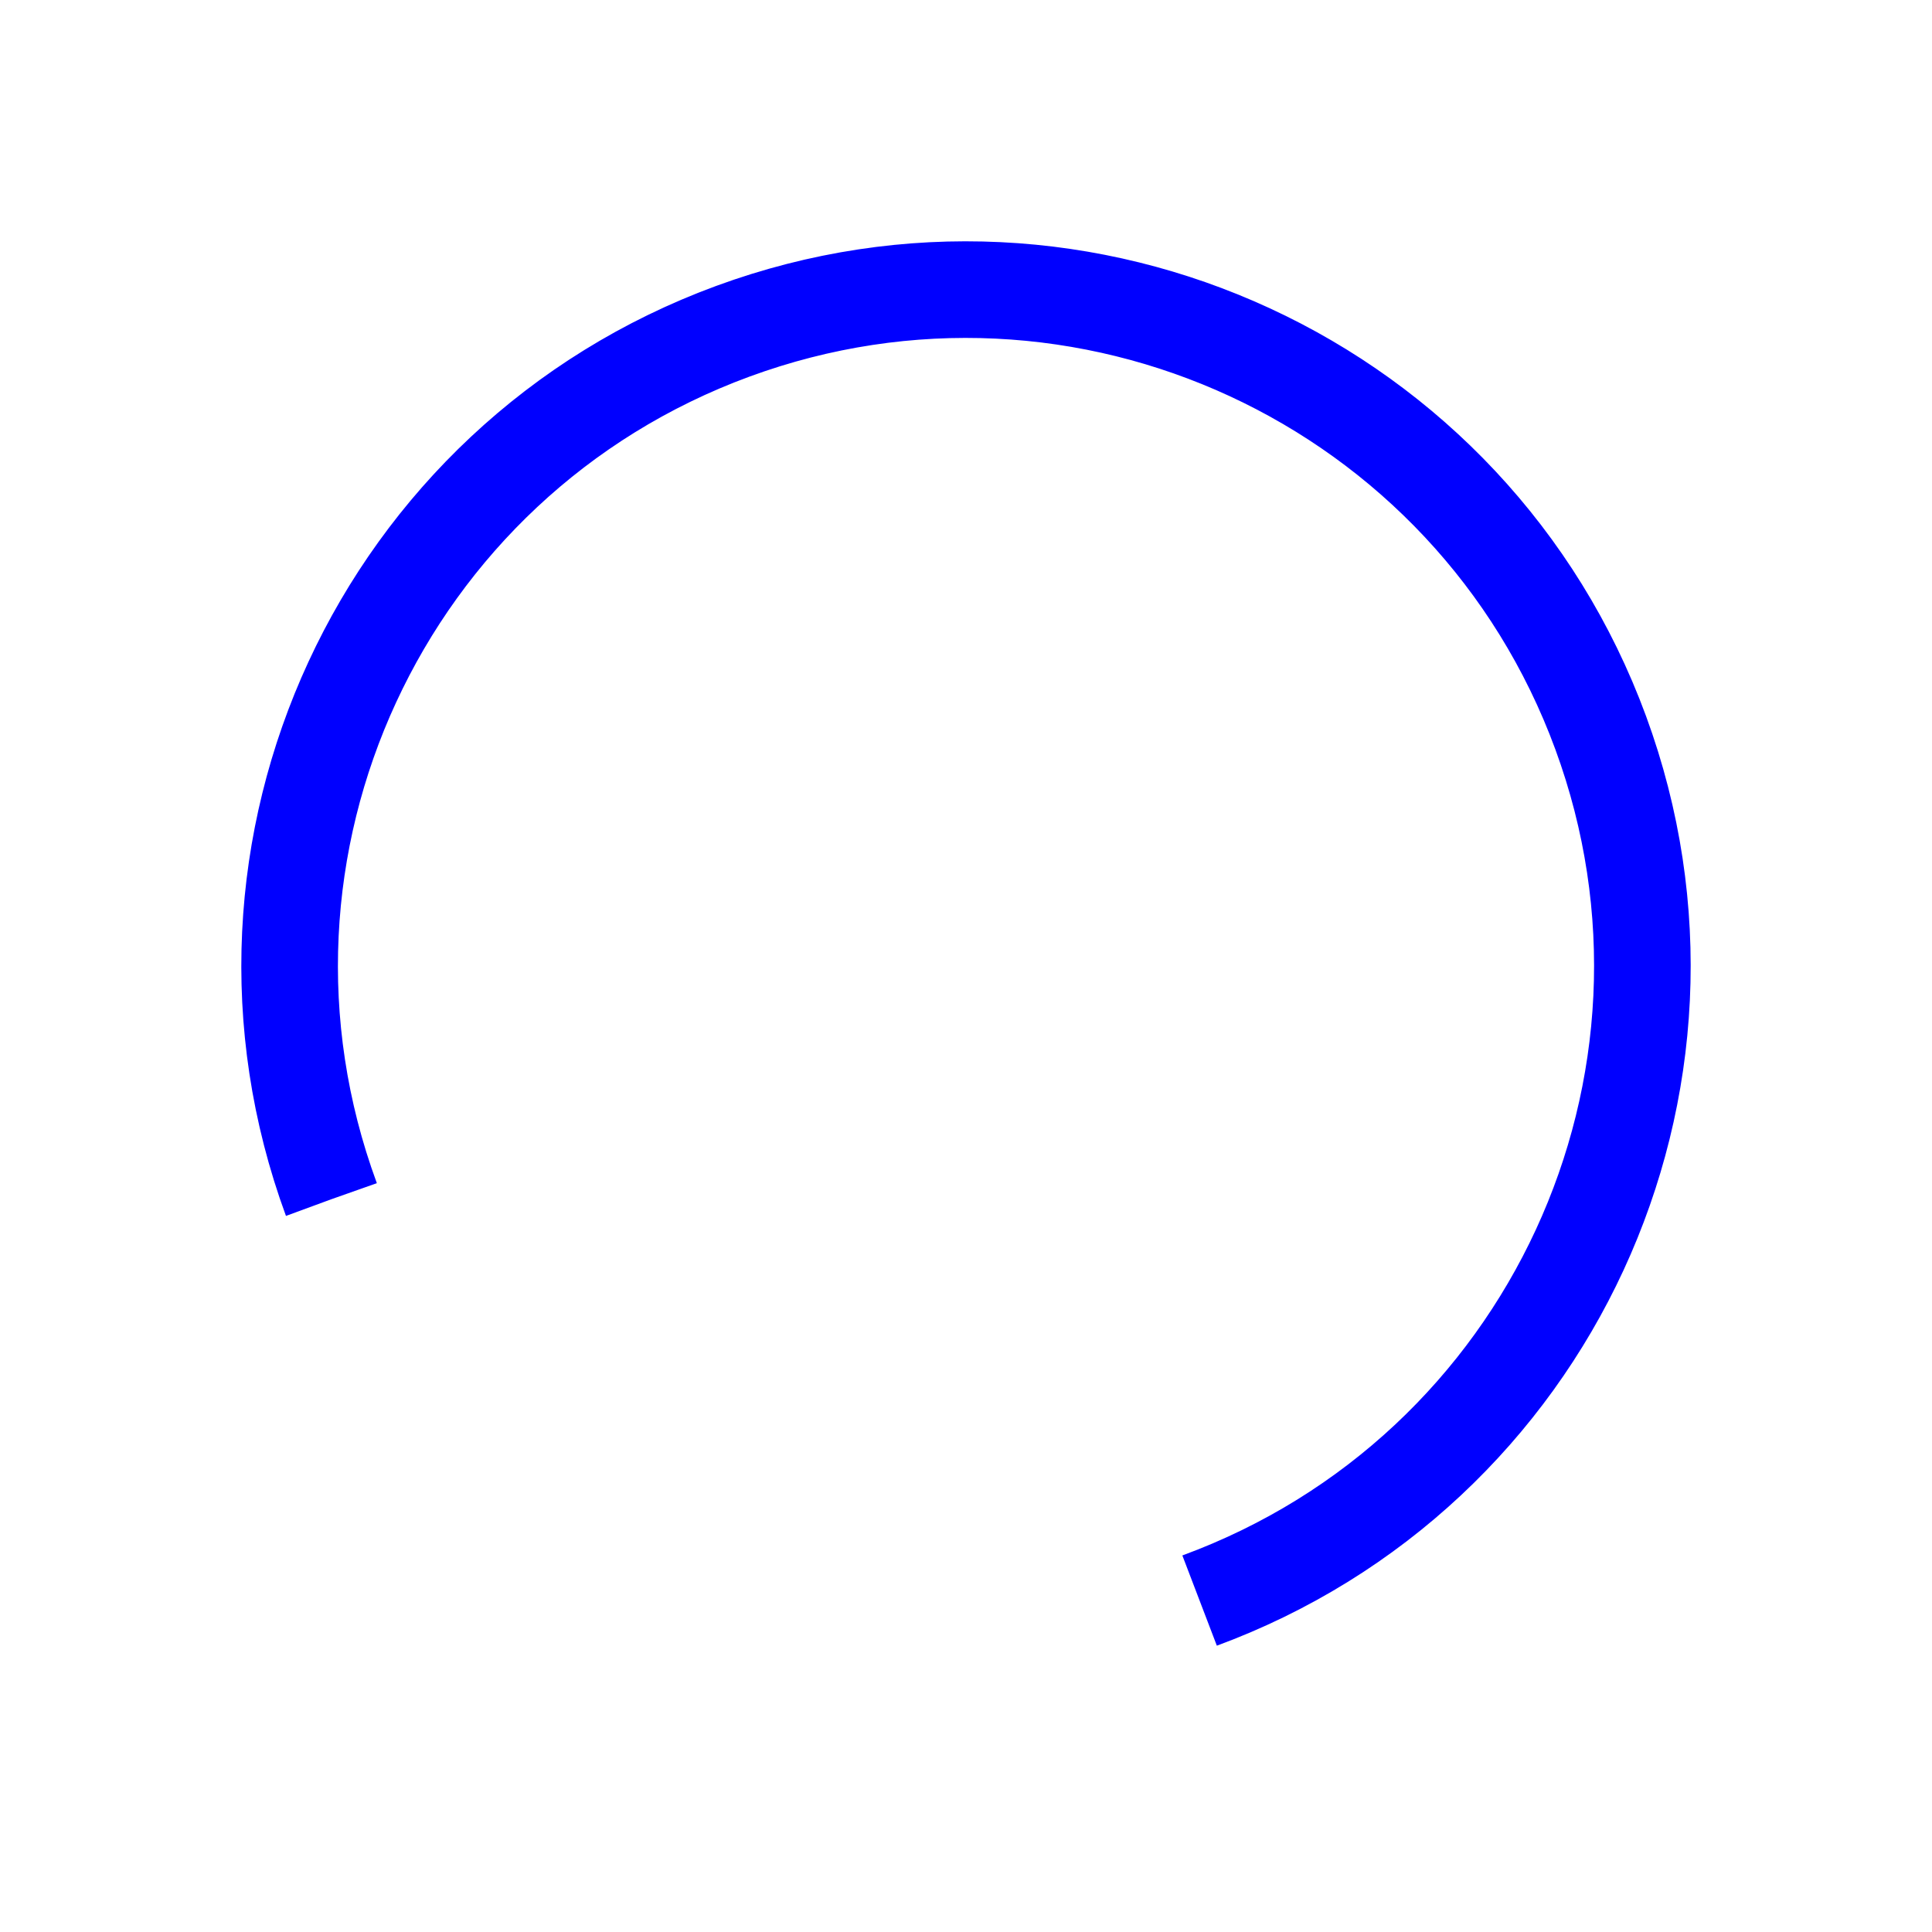
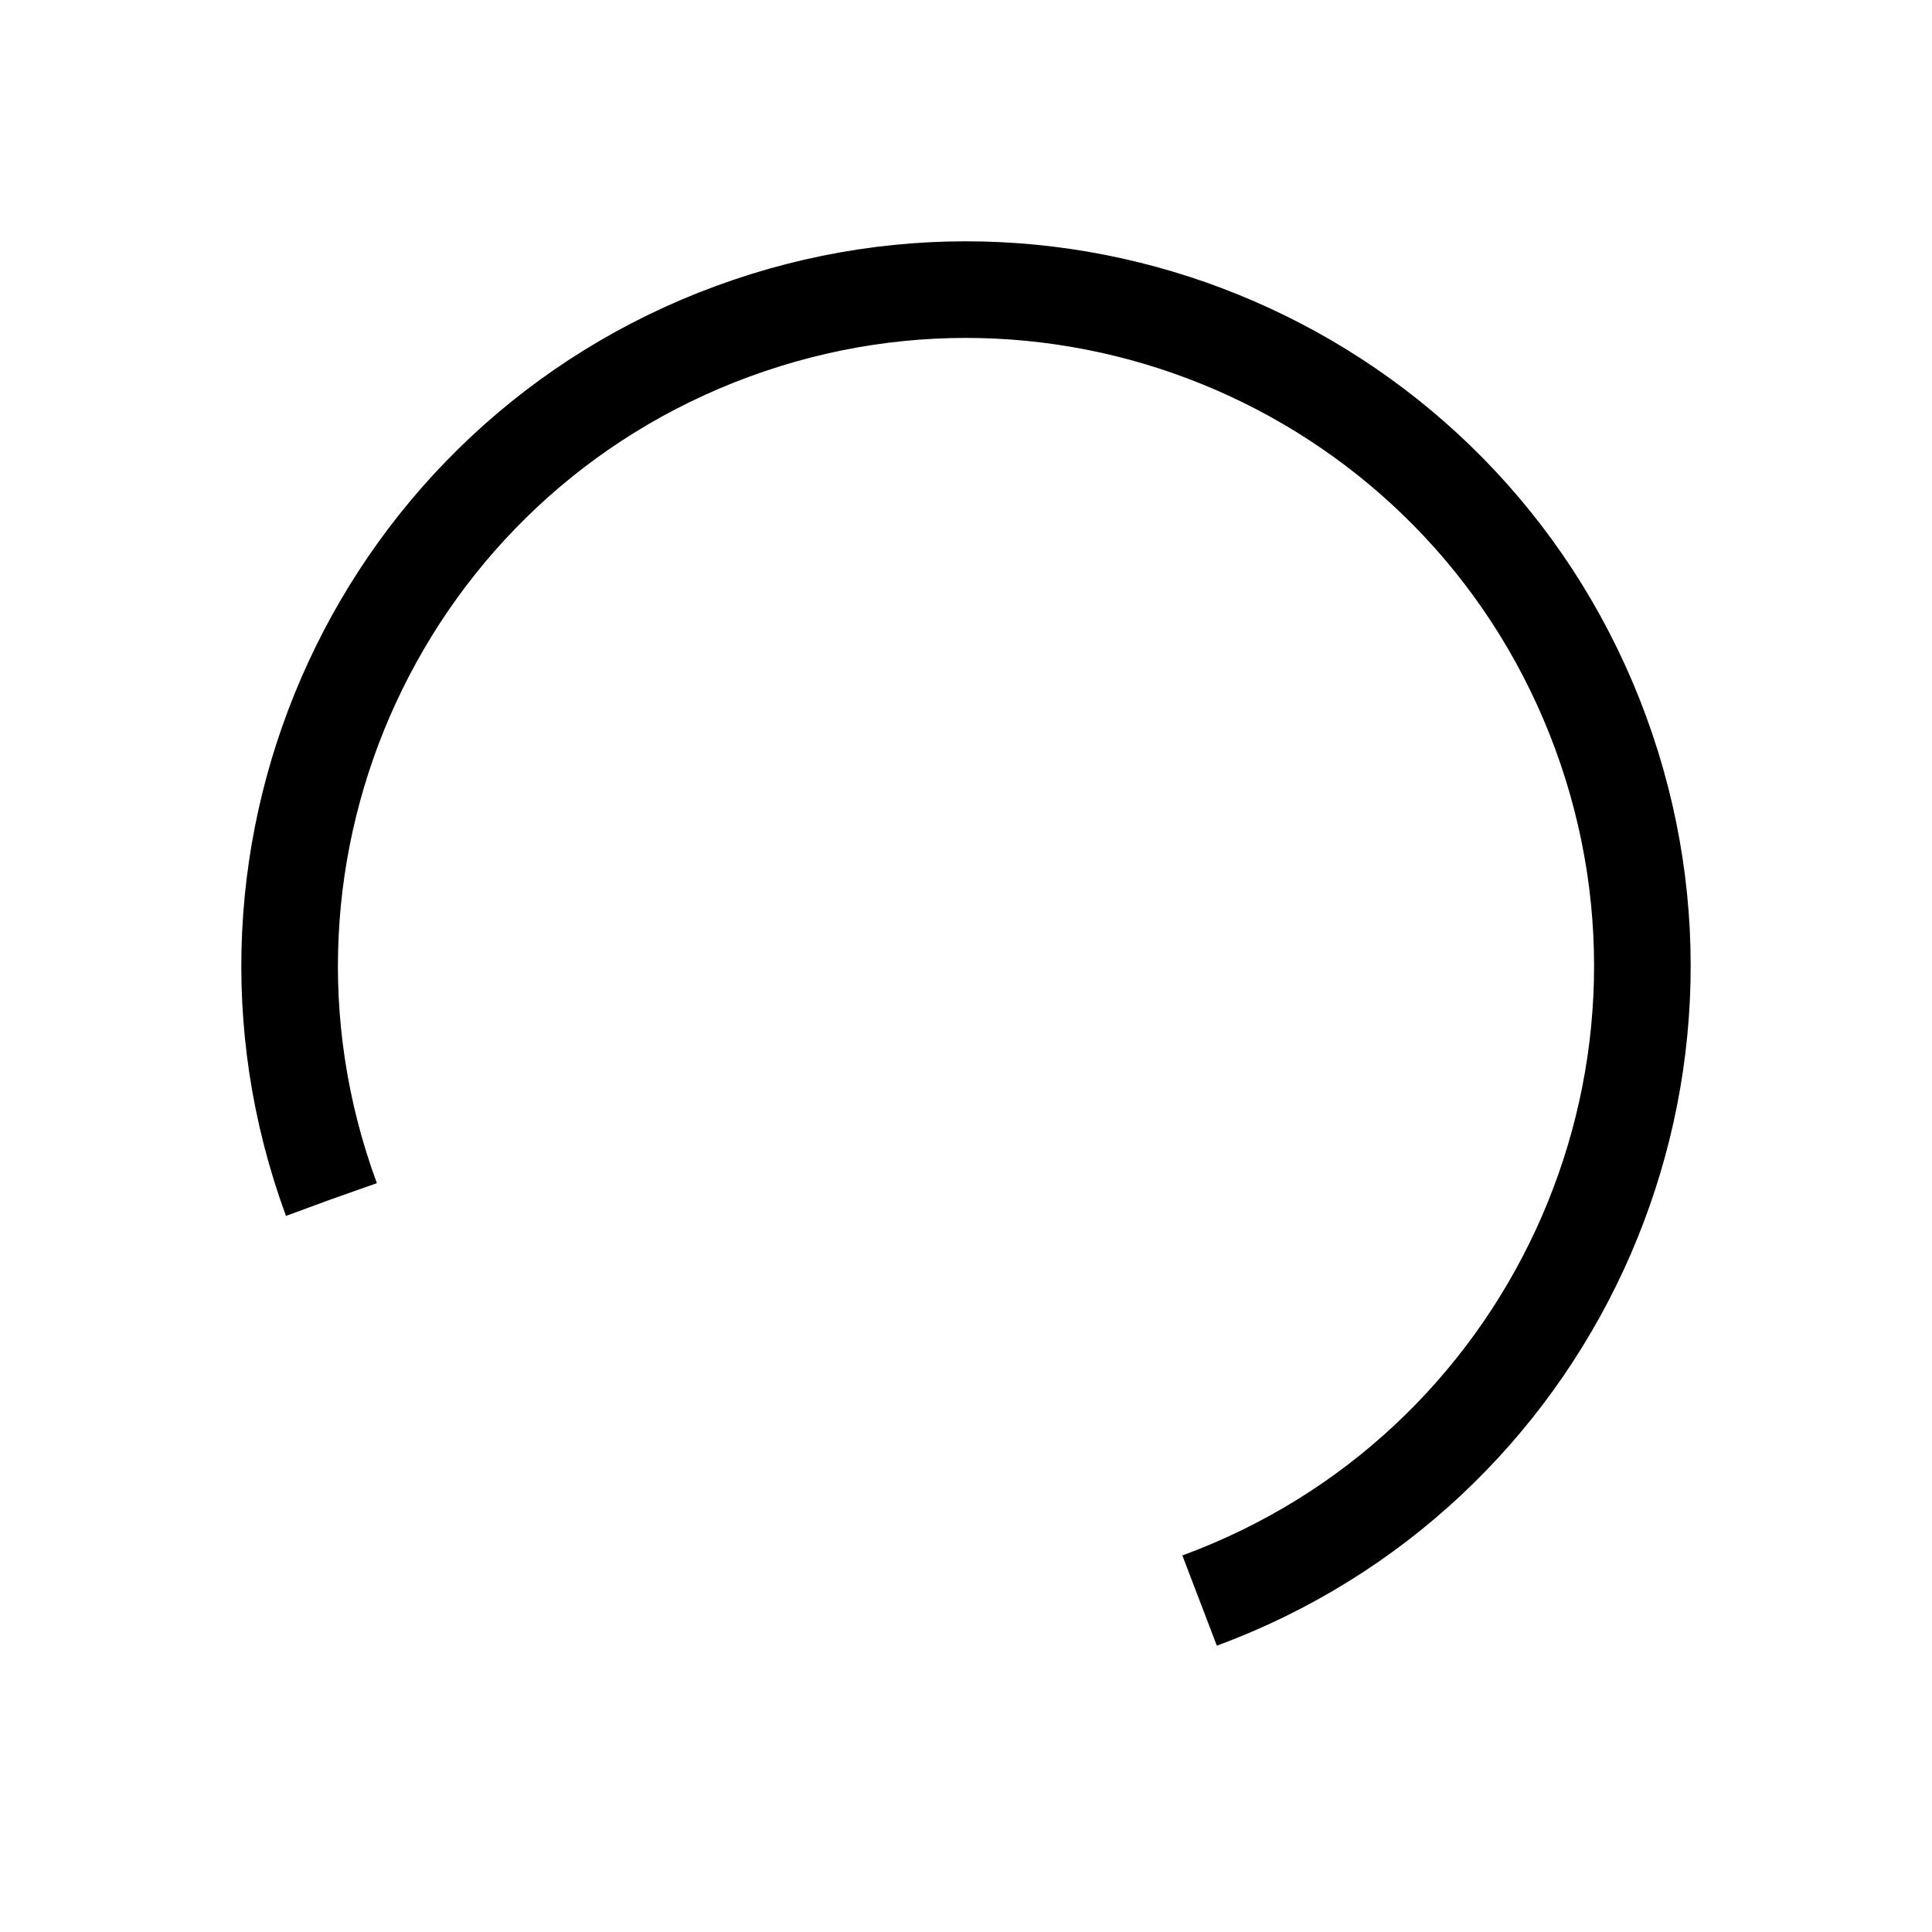
<svg xmlns="http://www.w3.org/2000/svg" width="200" height="200" viewBox="0 0 100 100" preserveAspectRatio="xMidYMid">
-   <circle cx="50" cy="50" fill="none" stroke="blue" stroke-width="5" r="35" stroke-dasharray="164.934 56.978" transform="rotate(159.821 50 50)">
+   <circle cx="50" cy="50" fill="none" stroke="currentColor" stroke-width="5" r="35" stroke-dasharray="164.934 56.978" transform="rotate(159.821 50 50)">
    <animateTransform attributeName="transform" type="rotate" calcMode="linear" values="0 50 50;360 50 50" keyTimes="0;1" dur="0.6s" begin="0s" repeatCount="indefinite" />
  </circle>
</svg>
